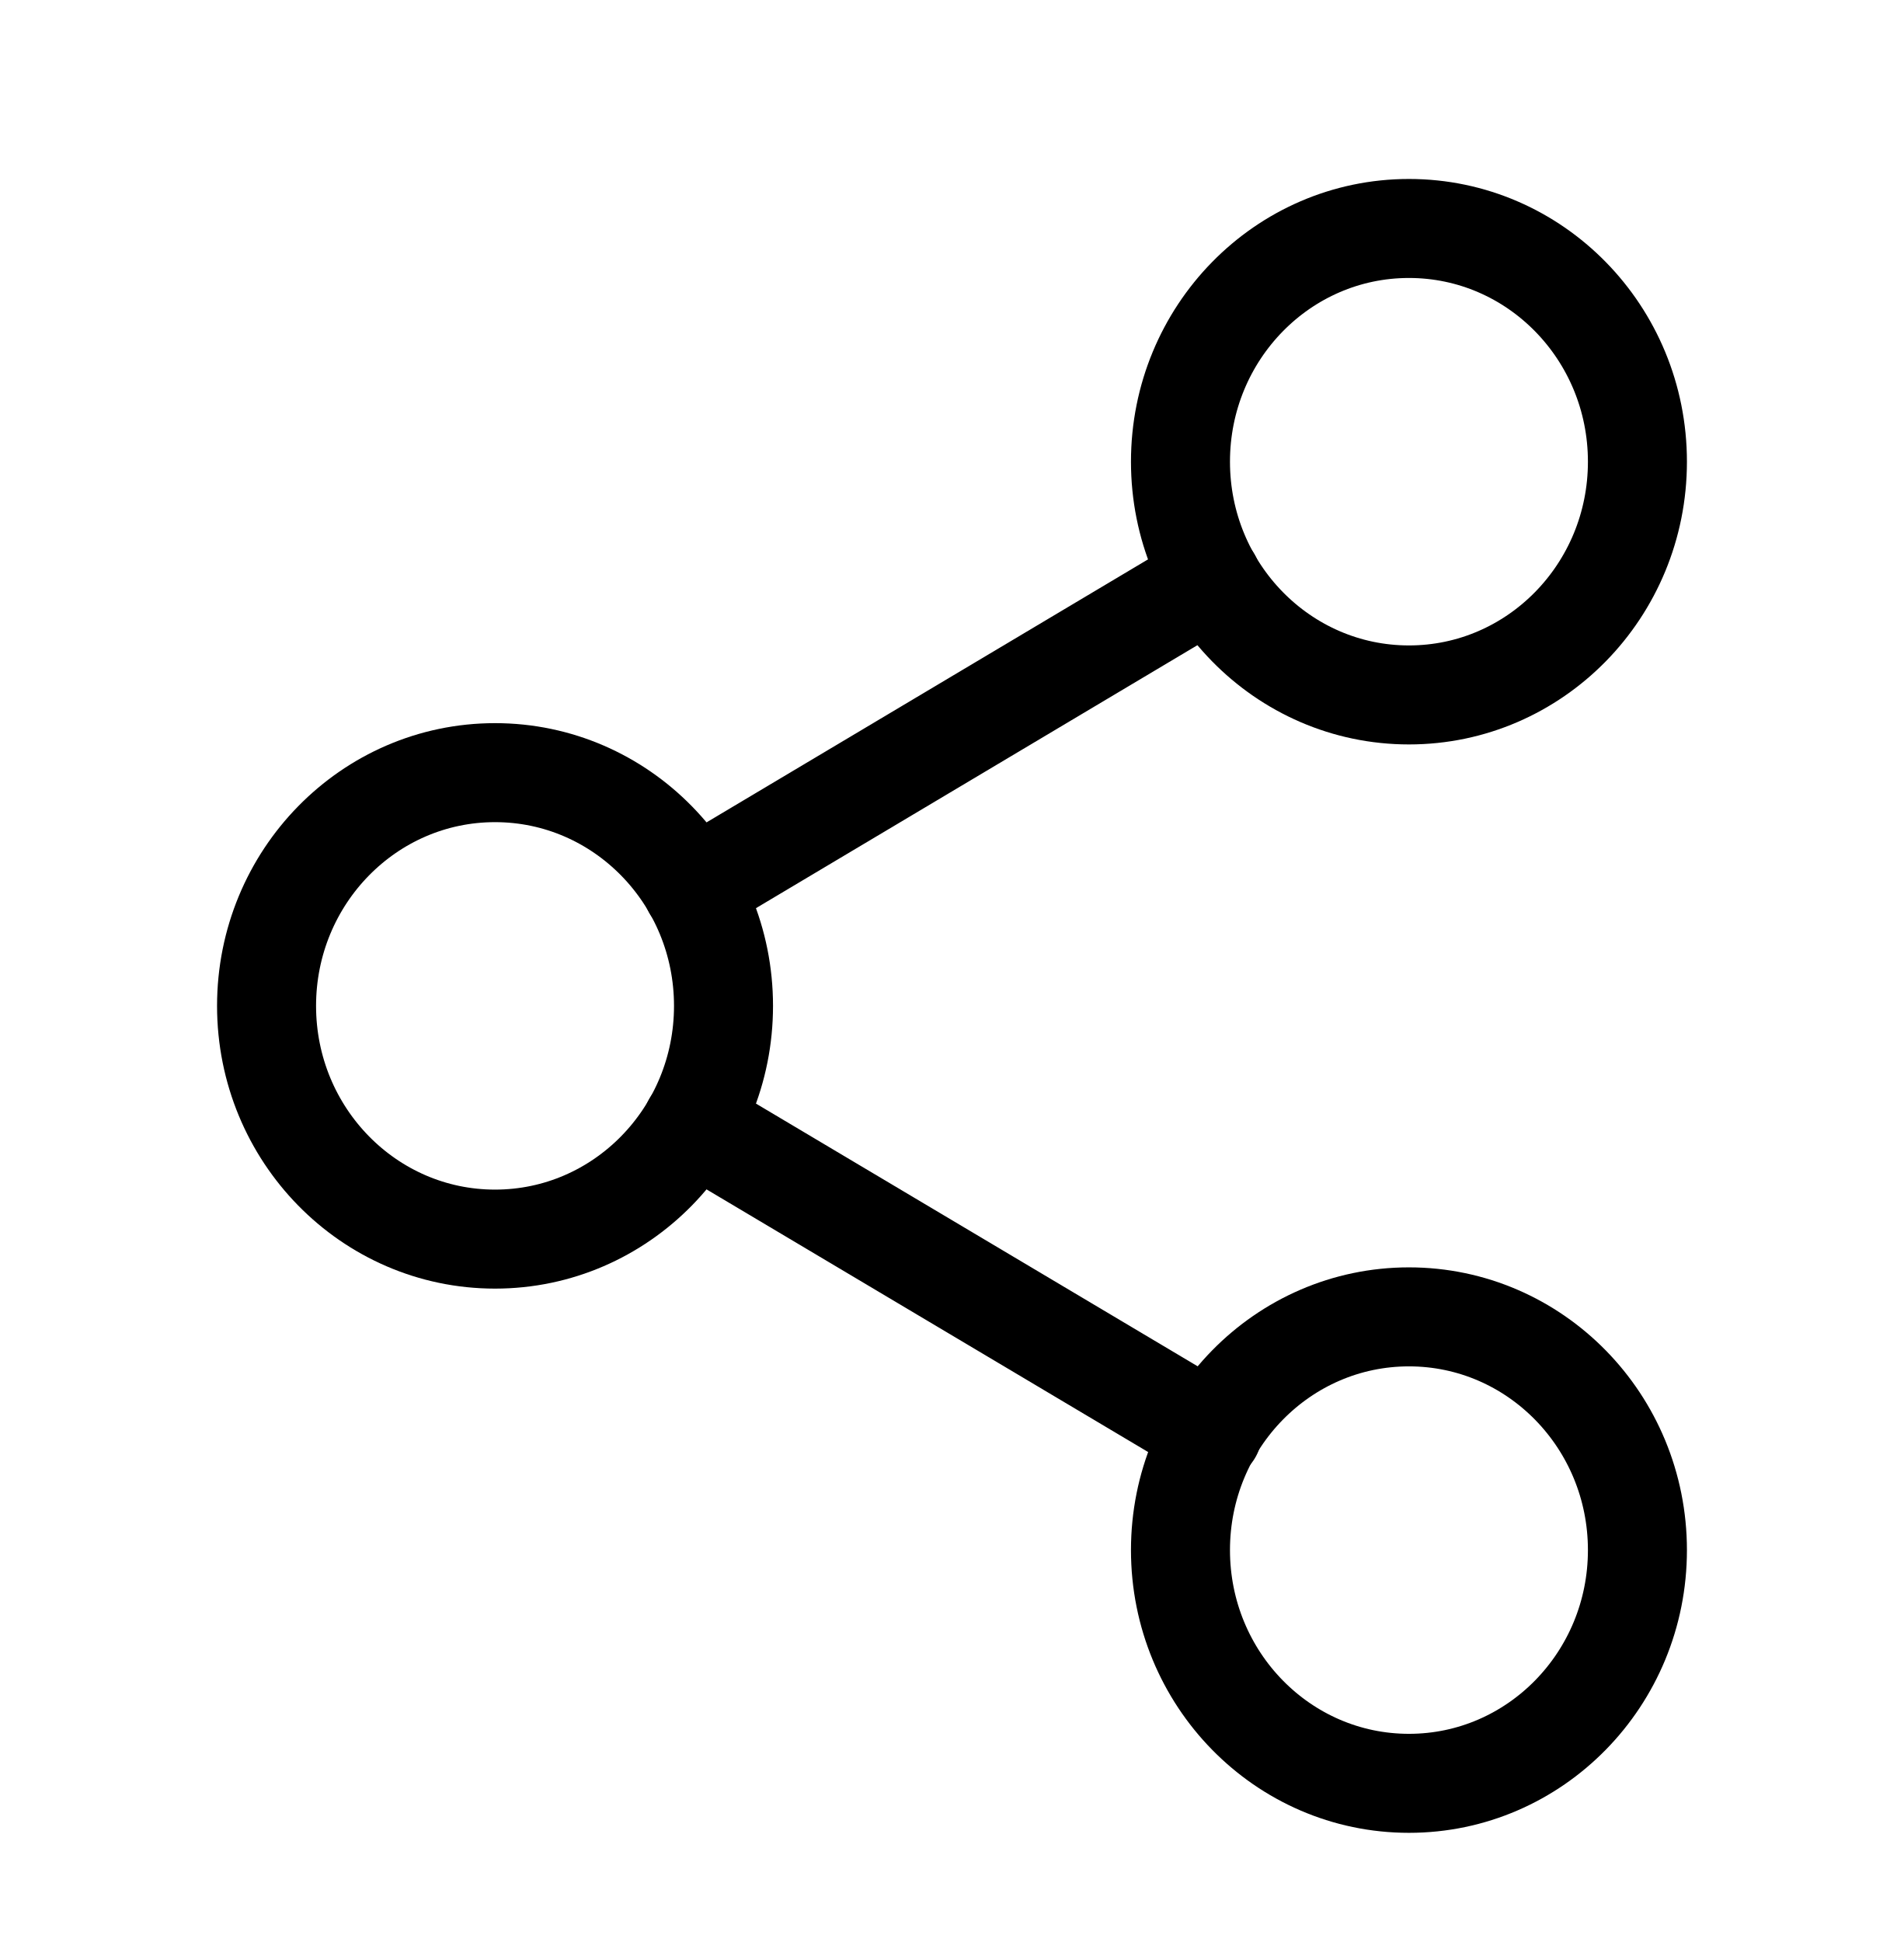
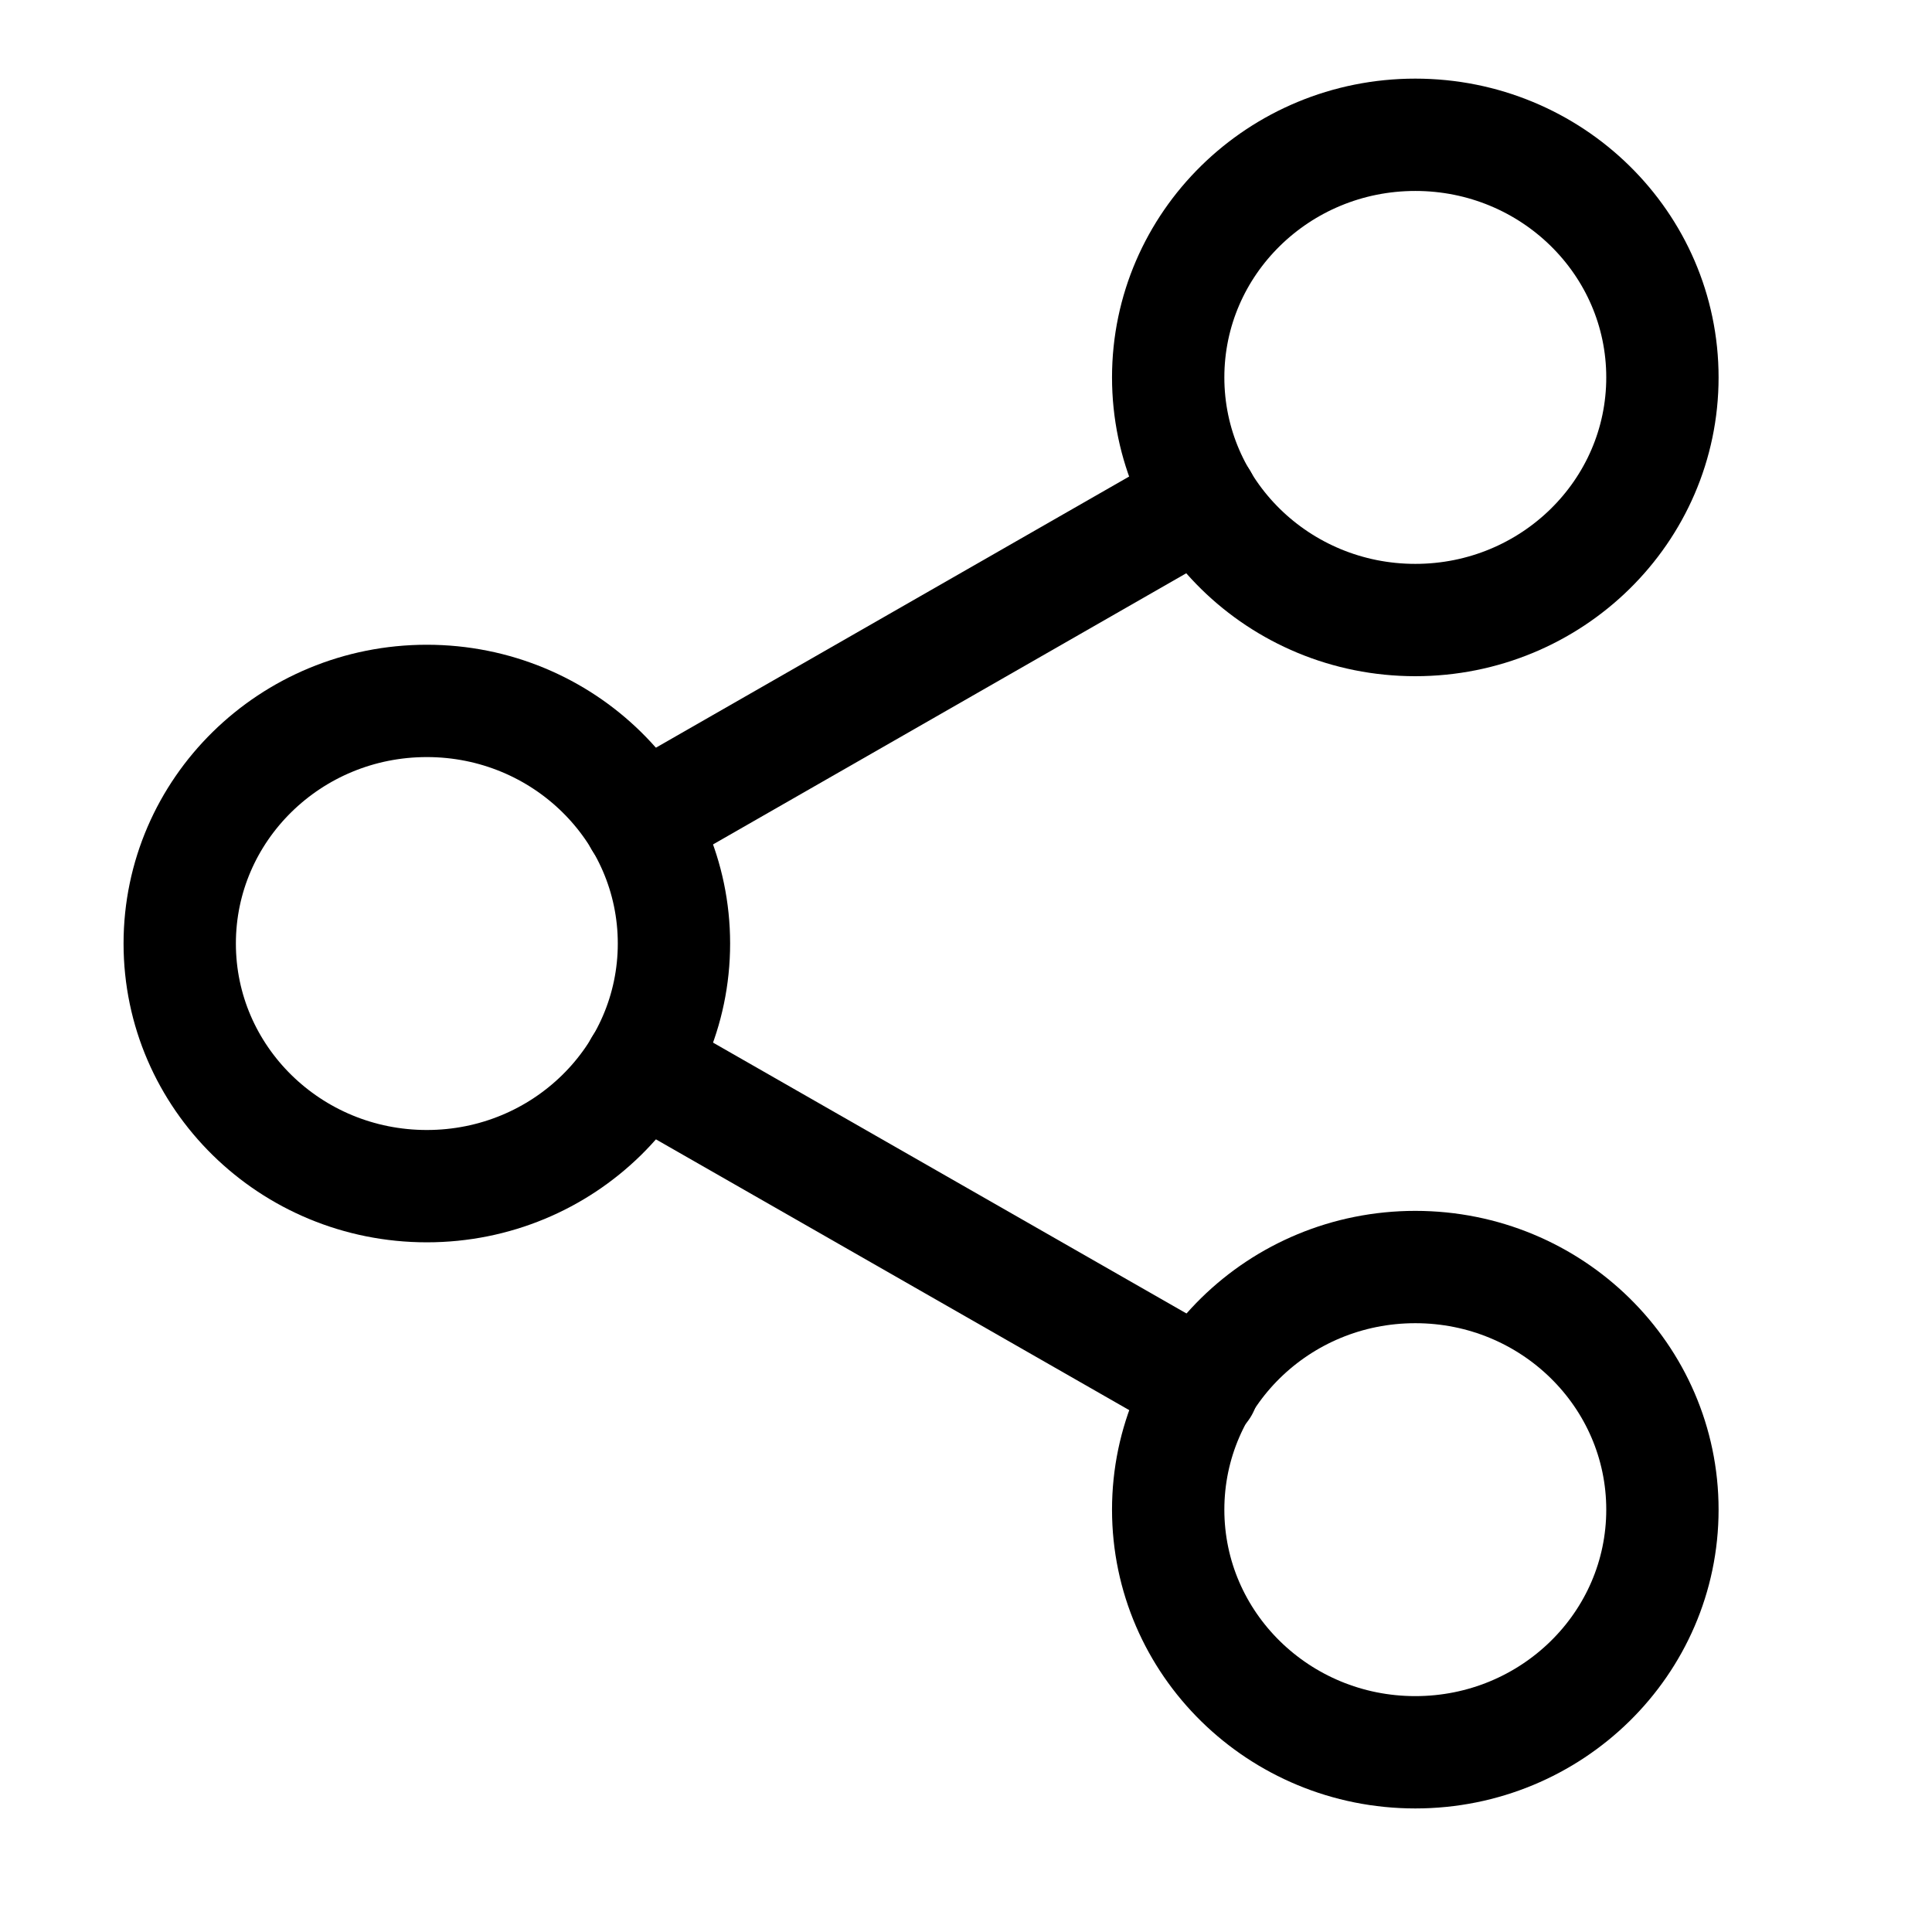
- <svg xmlns="http://www.w3.org/2000/svg" width="50" height="51" viewBox="0 0 50 51" fill="none">
-   <path d="M37 18.25C40.314 18.25 43 15.508 43 12.125C43 8.742 40.314 6 37 6C33.686 6 31 8.742 31 12.125C31 15.508 33.686 18.25 37 18.25Z" stroke="black" stroke-width="2.6" stroke-linecap="round" stroke-linejoin="round" />
-   <path d="M13 32.541C16.314 32.541 19 29.799 19 26.416C19 23.034 16.314 20.291 13 20.291C9.686 20.291 7 23.034 7 26.416C7 29.799 9.686 32.541 13 32.541Z" stroke="black" stroke-width="2.6" stroke-linecap="round" stroke-linejoin="round" />
-   <path d="M37 46.833C40.314 46.833 43 44.091 43 40.708C43 37.325 40.314 34.583 37 34.583C33.686 34.583 31 37.325 31 40.708C31 44.091 33.686 46.833 37 46.833Z" stroke="black" stroke-width="2.6" stroke-linecap="round" stroke-linejoin="round" />
-   <path d="M18.18 29.5L31.84 37.625" stroke="black" stroke-width="2.6" stroke-linecap="round" stroke-linejoin="round" />
-   <path d="M31.82 15.207L18.18 23.333" stroke="black" stroke-width="2.6" stroke-linecap="round" stroke-linejoin="round" />
+ <svg xmlns="http://www.w3.org/2000/svg" width="43" height="43" viewBox="0 0 43 43" fill="none">
+   <path d="M31.5 13.8C34.538 13.8 37 11.382 37 8.4C37 5.418 34.538 3 31.5 3C28.462 3 26 5.418 26 8.4C26 11.382 28.462 13.8 31.5 13.8Z" stroke="black" stroke-width="2.5" stroke-linecap="round" stroke-linejoin="round" />
+   <path d="M9.5 26.4C12.538 26.4 15 23.983 15 21C15 18.018 12.538 15.6 9.5 15.6C6.462 15.6 4 18.018 4 21C4 23.983 6.462 26.4 9.5 26.4Z" stroke="black" stroke-width="2.5" stroke-linecap="round" stroke-linejoin="round" />
+   <path d="M31.5 39C34.538 39 37 36.582 37 33.6C37 30.617 34.538 28.2 31.5 28.2C28.462 28.2 26 30.617 26 33.6C26 36.582 28.462 39 31.5 39Z" stroke="black" stroke-width="2.5" stroke-linecap="round" stroke-linejoin="round" />
+   <path d="M14.249 23.718L26.771 30.882" stroke="black" stroke-width="2.5" stroke-linecap="round" stroke-linejoin="round" />
+   <path d="M26.752 11.118L14.249 18.282" stroke="black" stroke-width="2.5" stroke-linecap="round" stroke-linejoin="round" />
</svg>
